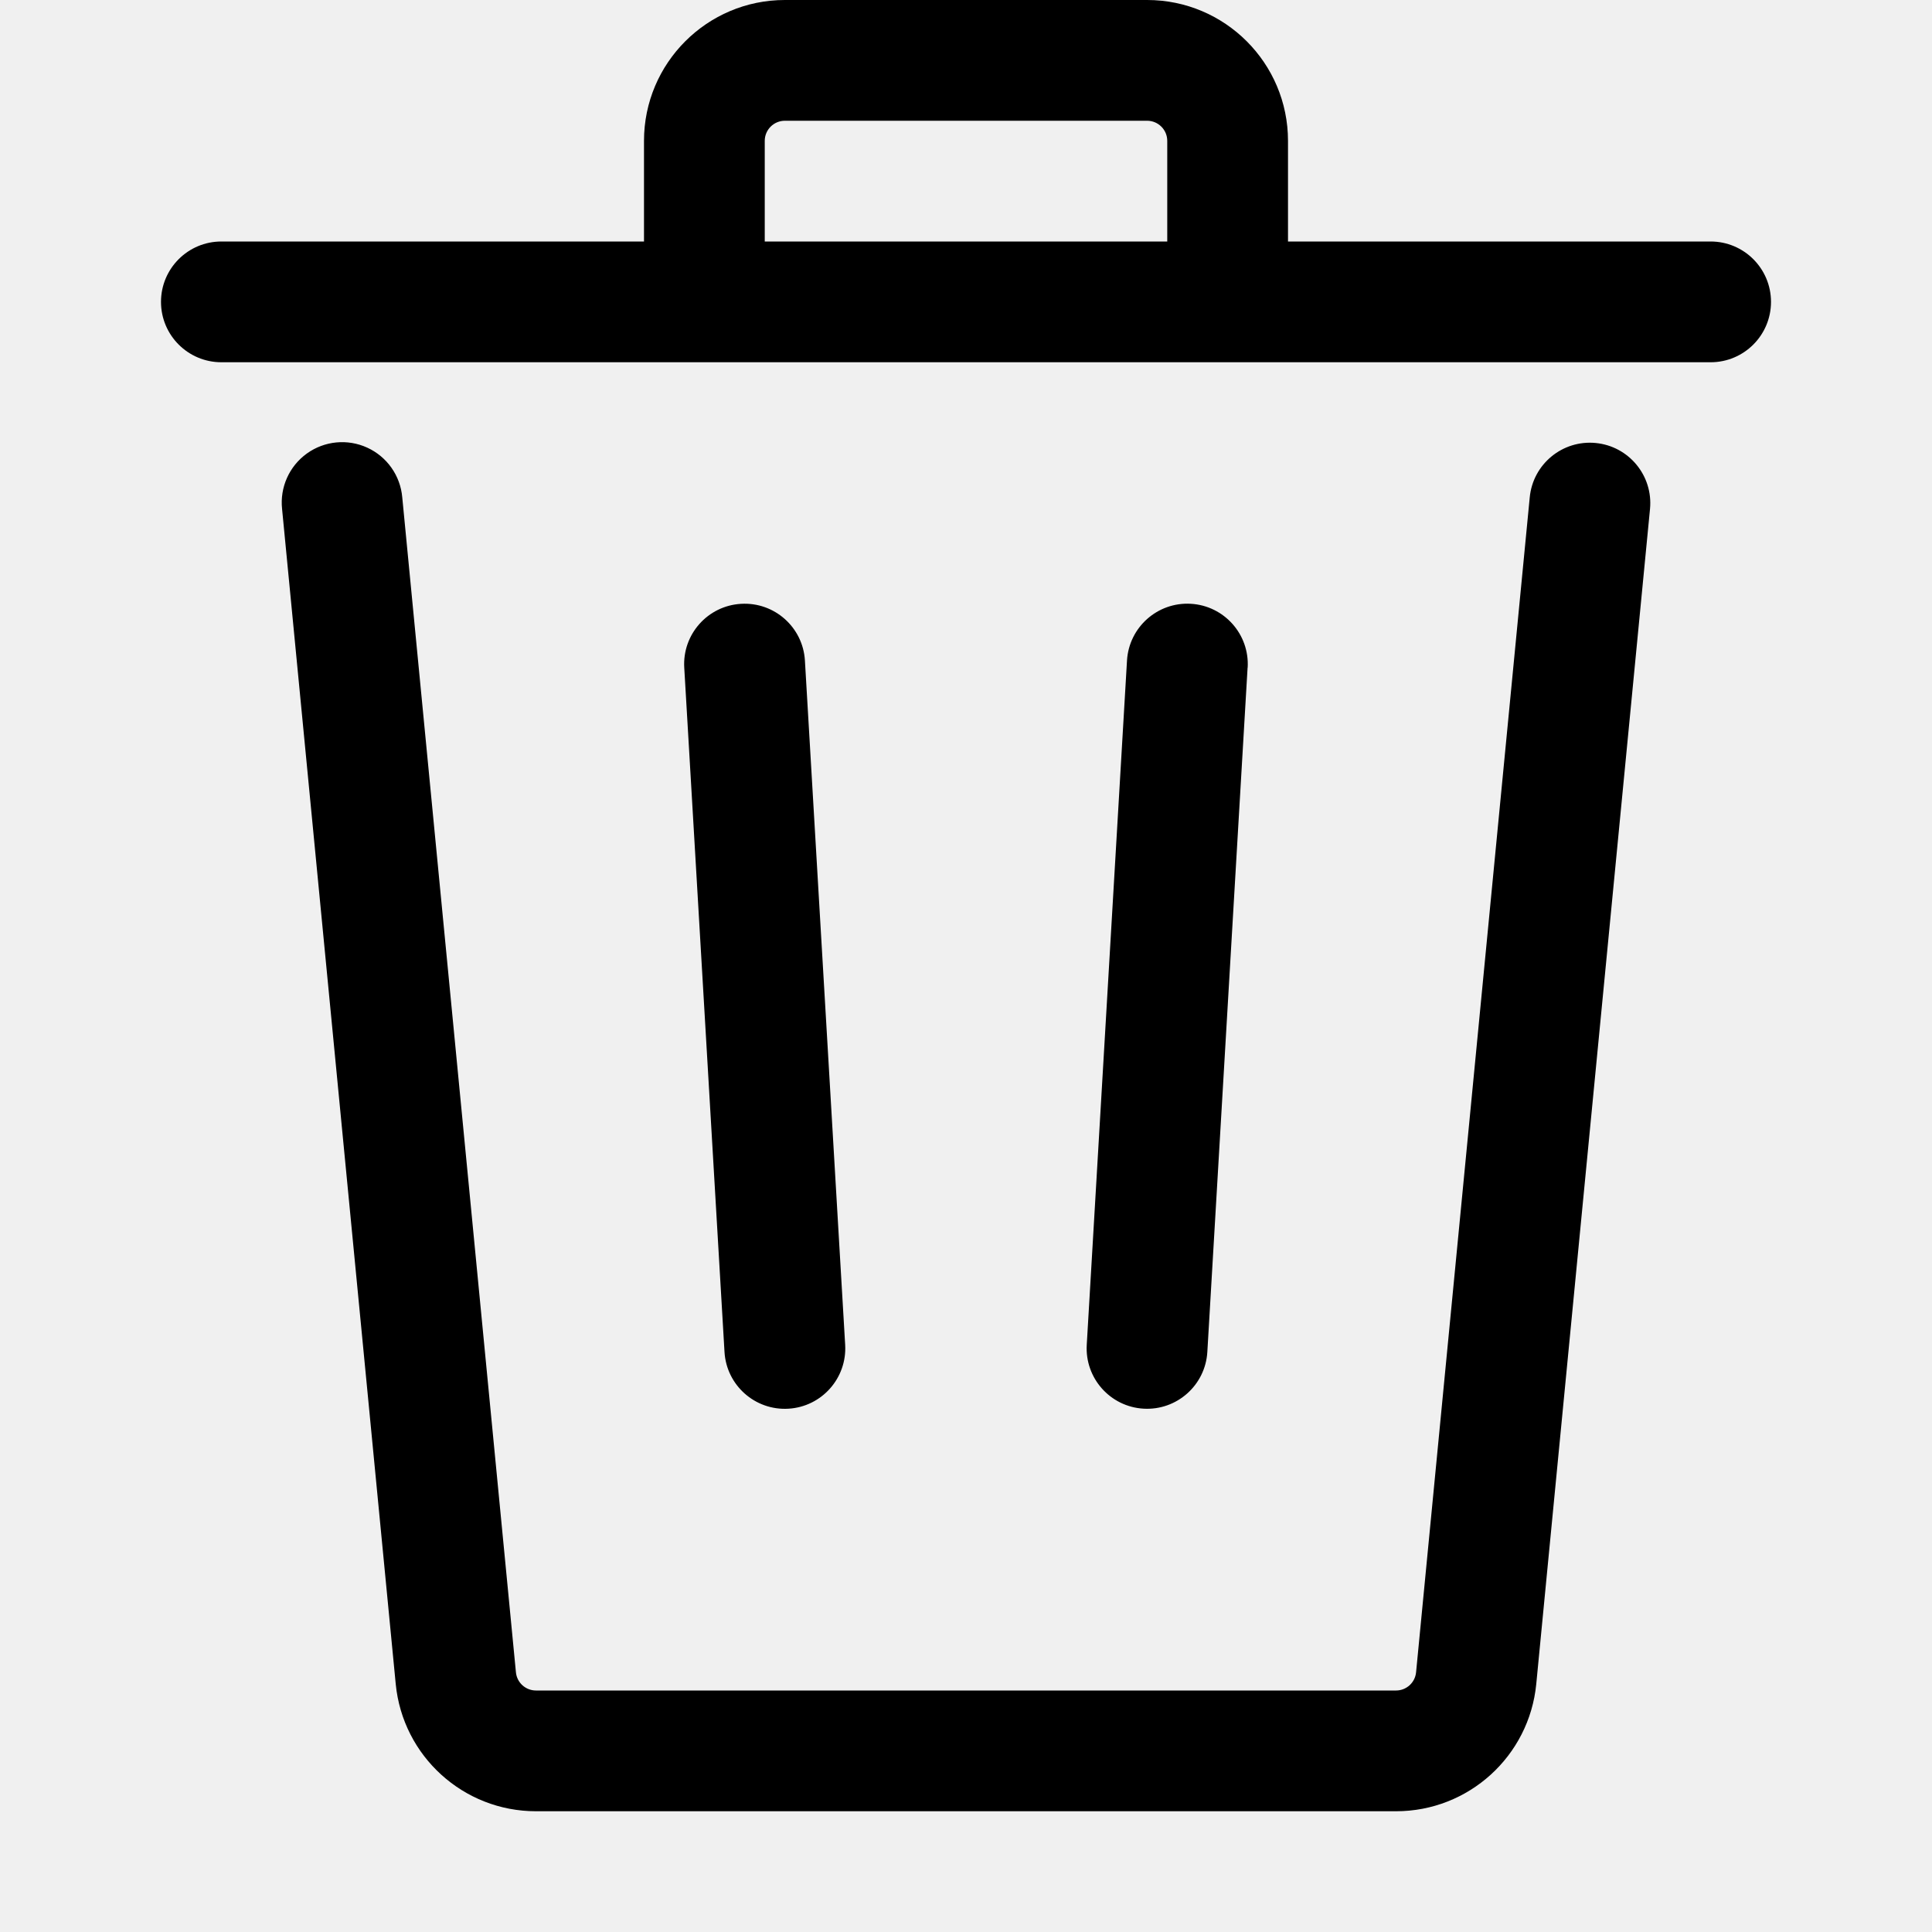
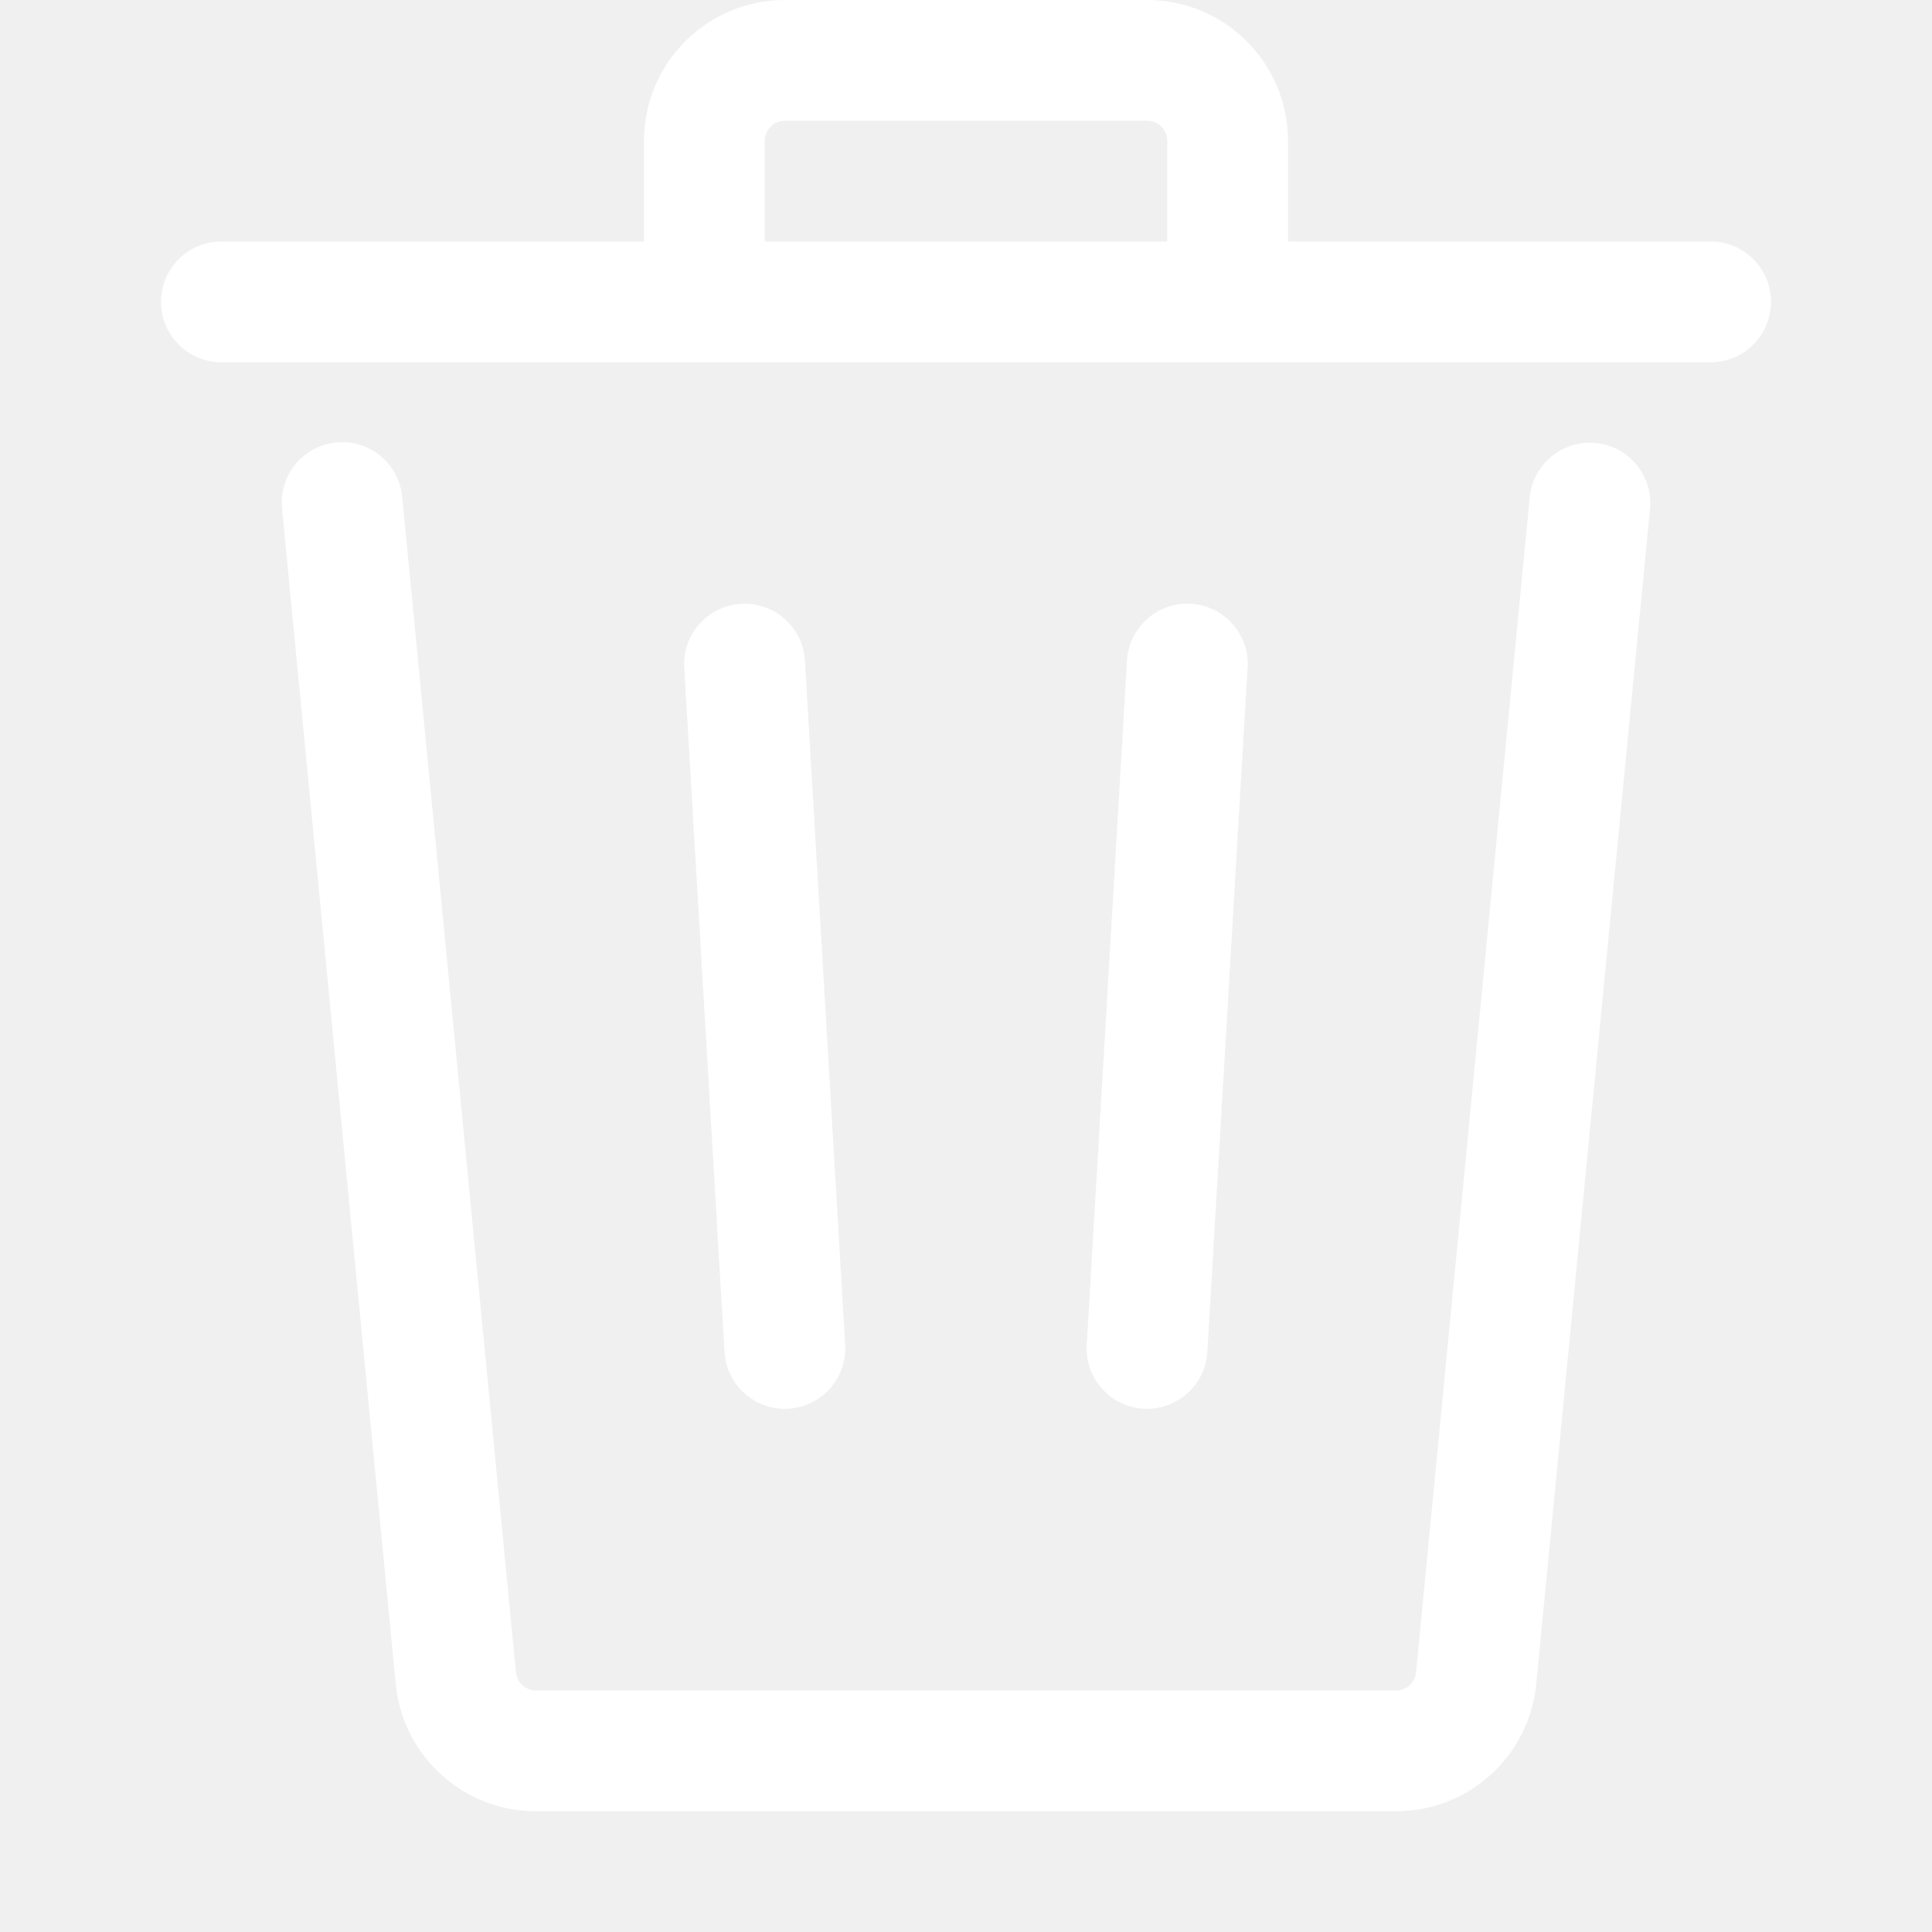
<svg xmlns="http://www.w3.org/2000/svg" viewBox="0 0 24 24" width="24" height="24">
-   <path fill-rule="evenodd" d="M16 1.75V3h5.25a.75.75 0 010 1.5H2.75a.75.75 0 010-1.5H8V1.75C8 .784 8.784 0 9.75 0h4.5C15.216 0 16 .784 16 1.75zm-6.5 0a.25.25 0 01.25-.25h4.5a.25.25 0 01.25.25V3h-5V1.75z" />
-   <path d="M4.997 6.178a.75.75 0 10-1.493.144L4.916 20.92a1.75 1.75 0 001.742 1.58h10.684a1.75 1.75 0 001.742-1.581l1.413-14.597a.75.75 0 00-1.494-.144l-1.412 14.596a.25.25 0 01-.249.226H6.658a.25.25 0 01-.249-.226L4.997 6.178z" />
-   <path d="M9.206 7.501a.75.75 0 01.793.705l.5 8.5A.75.75 0 119 16.794l-.5-8.5a.75.75 0 01.705-.793zm6.293.793A.75.75 0 1014 8.206l-.5 8.5a.75.75 0 001.498.088l.5-8.5z" />
+   <path style="fill:white;" fill-rule="evenodd" d="M16 1.75V3h5.25a.75.75 0 010 1.5H2.75a.75.75 0 010-1.5H8V1.75C8 .784 8.784 0 9.75 0h4.5C15.216 0 16 .784 16 1.75zm-6.5 0a.25.25 0 01.25-.25h4.5a.25.25 0 01.25.25V3h-5V1.75z" />
+   <path style="fill:white;" d="M4.997 6.178a.75.75 0 10-1.493.144L4.916 20.92a1.75 1.75 0 001.742 1.58h10.684a1.75 1.75 0 001.742-1.581l1.413-14.597a.75.75 0 00-1.494-.144l-1.412 14.596a.25.25 0 01-.249.226H6.658a.25.25 0 01-.249-.226L4.997 6.178z" />
+   <path style="fill:white;" d="M9.206 7.501a.75.75 0 01.793.705l.5 8.5A.75.75 0 119 16.794l-.5-8.5a.75.75 0 01.705-.793zm6.293.793A.75.75 0 1014 8.206l-.5 8.5a.75.75 0 001.498.088l.5-8.5z" />
</svg>
